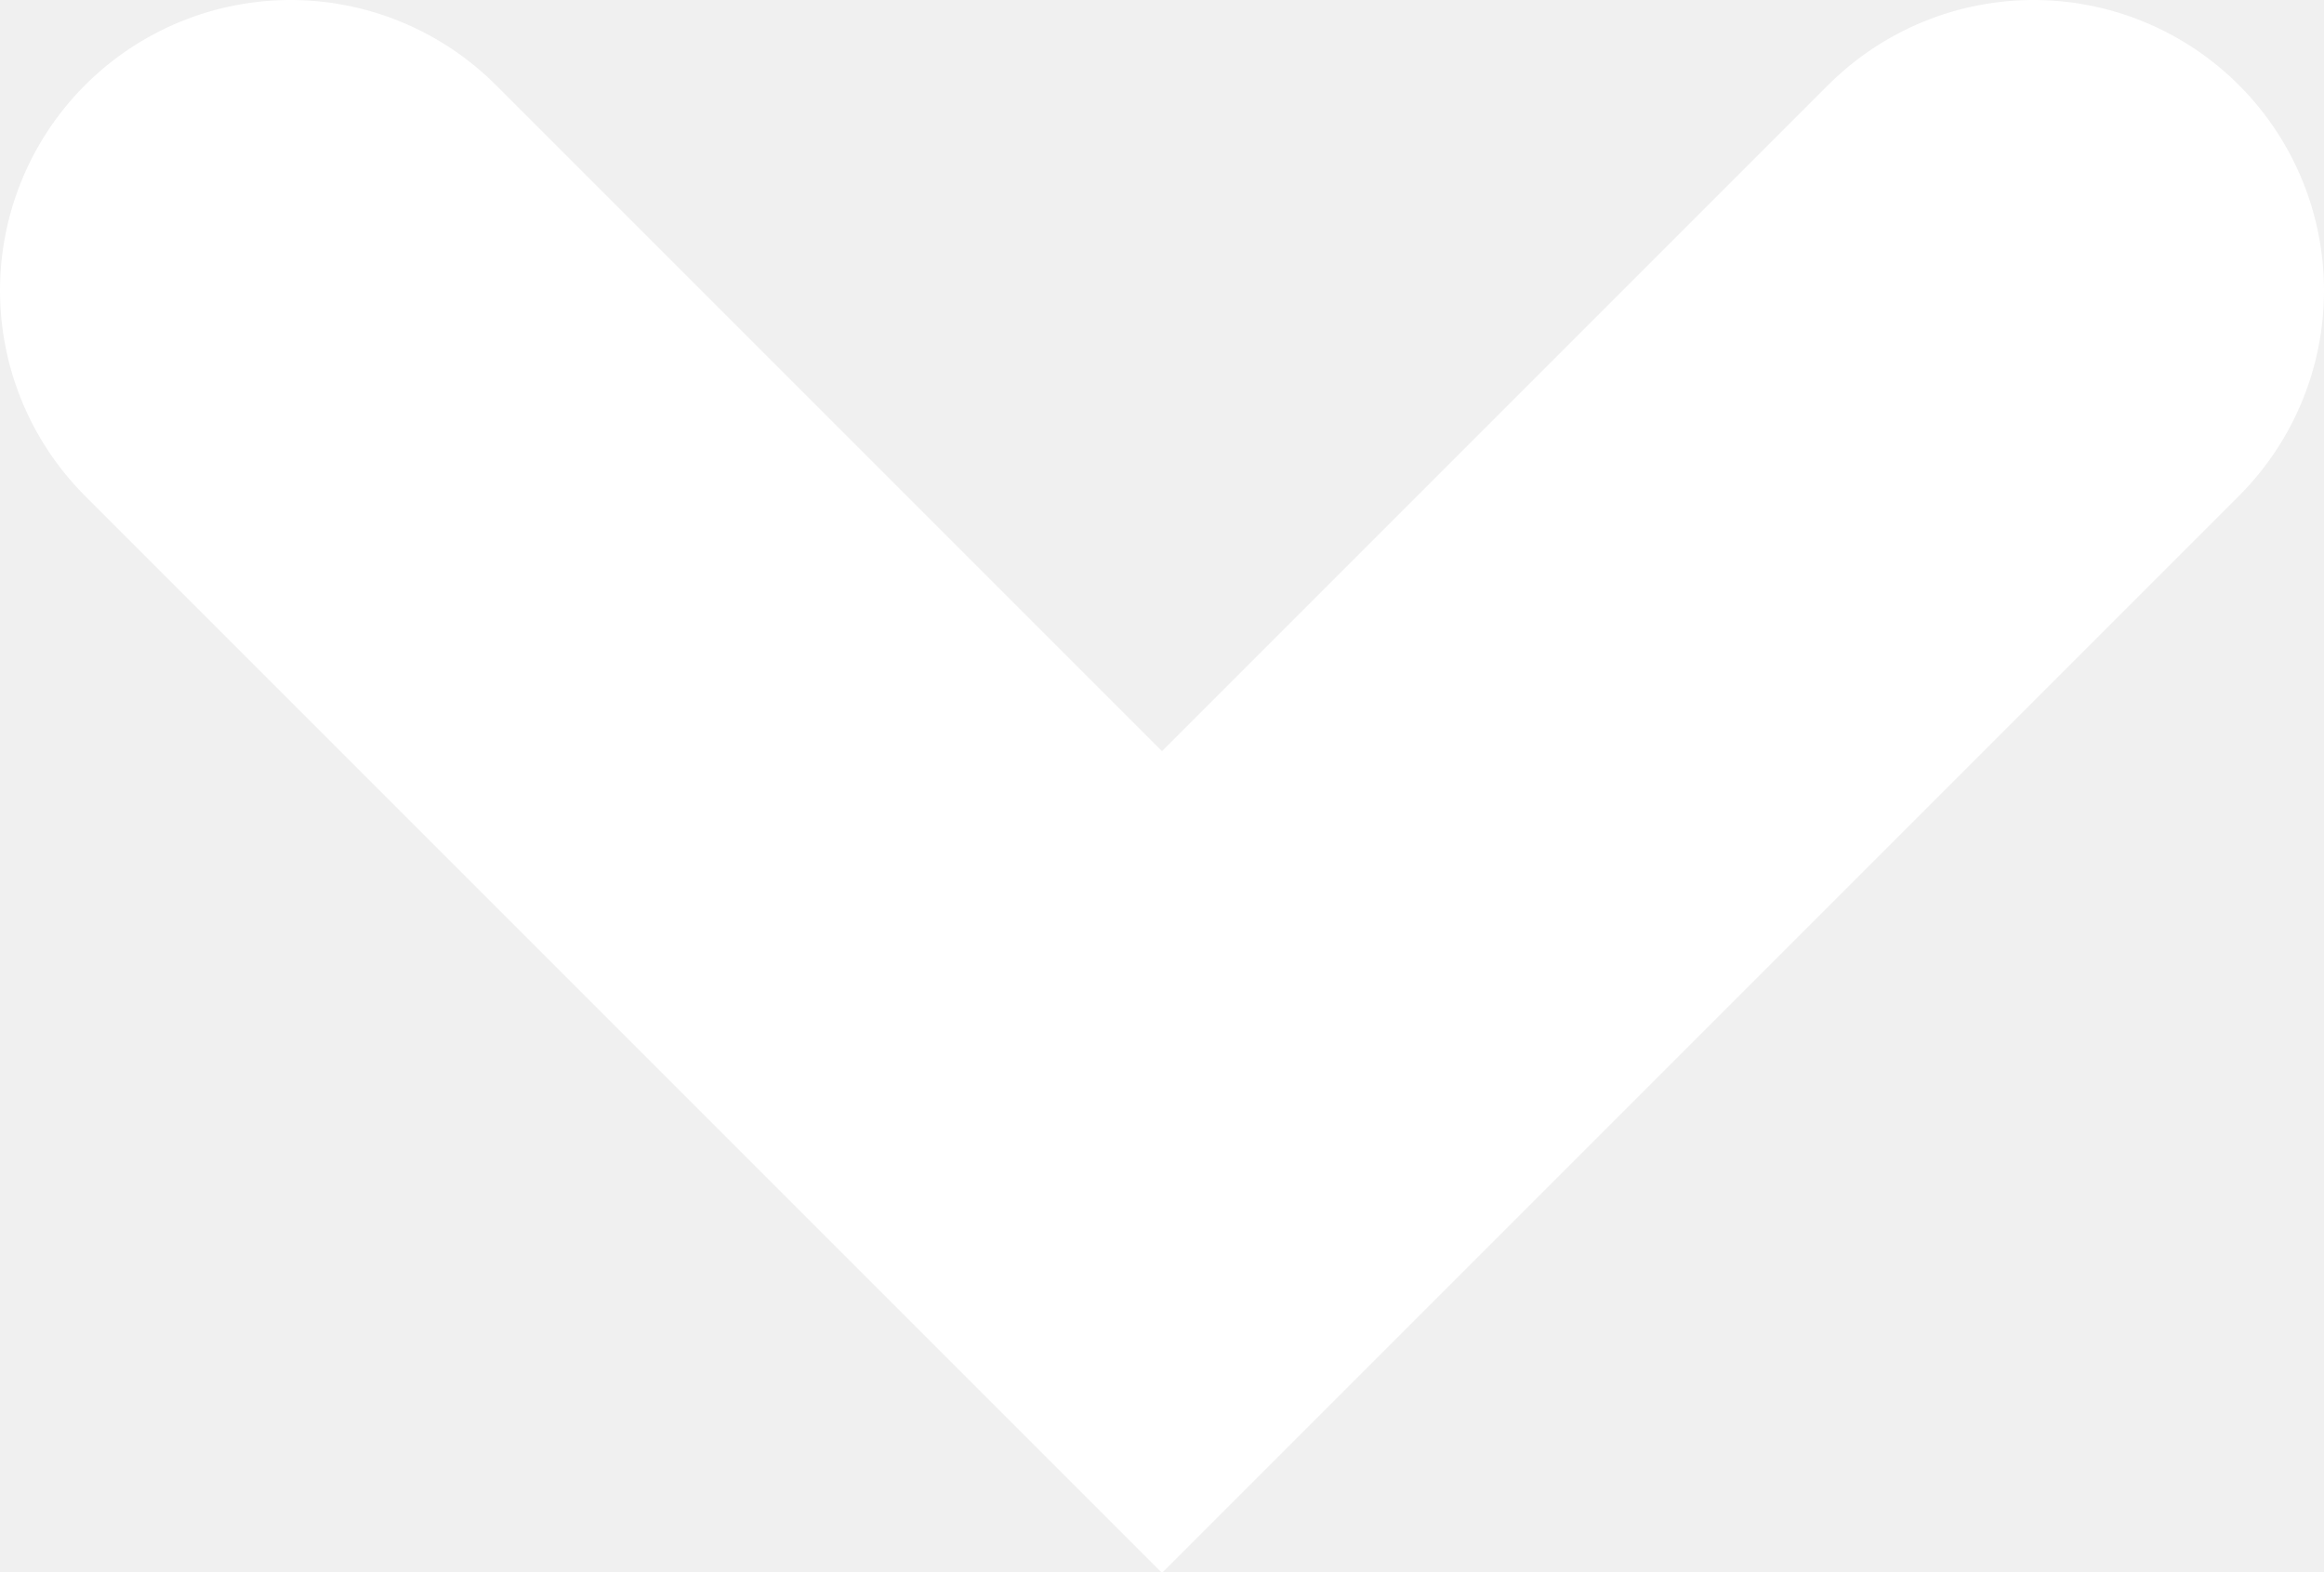
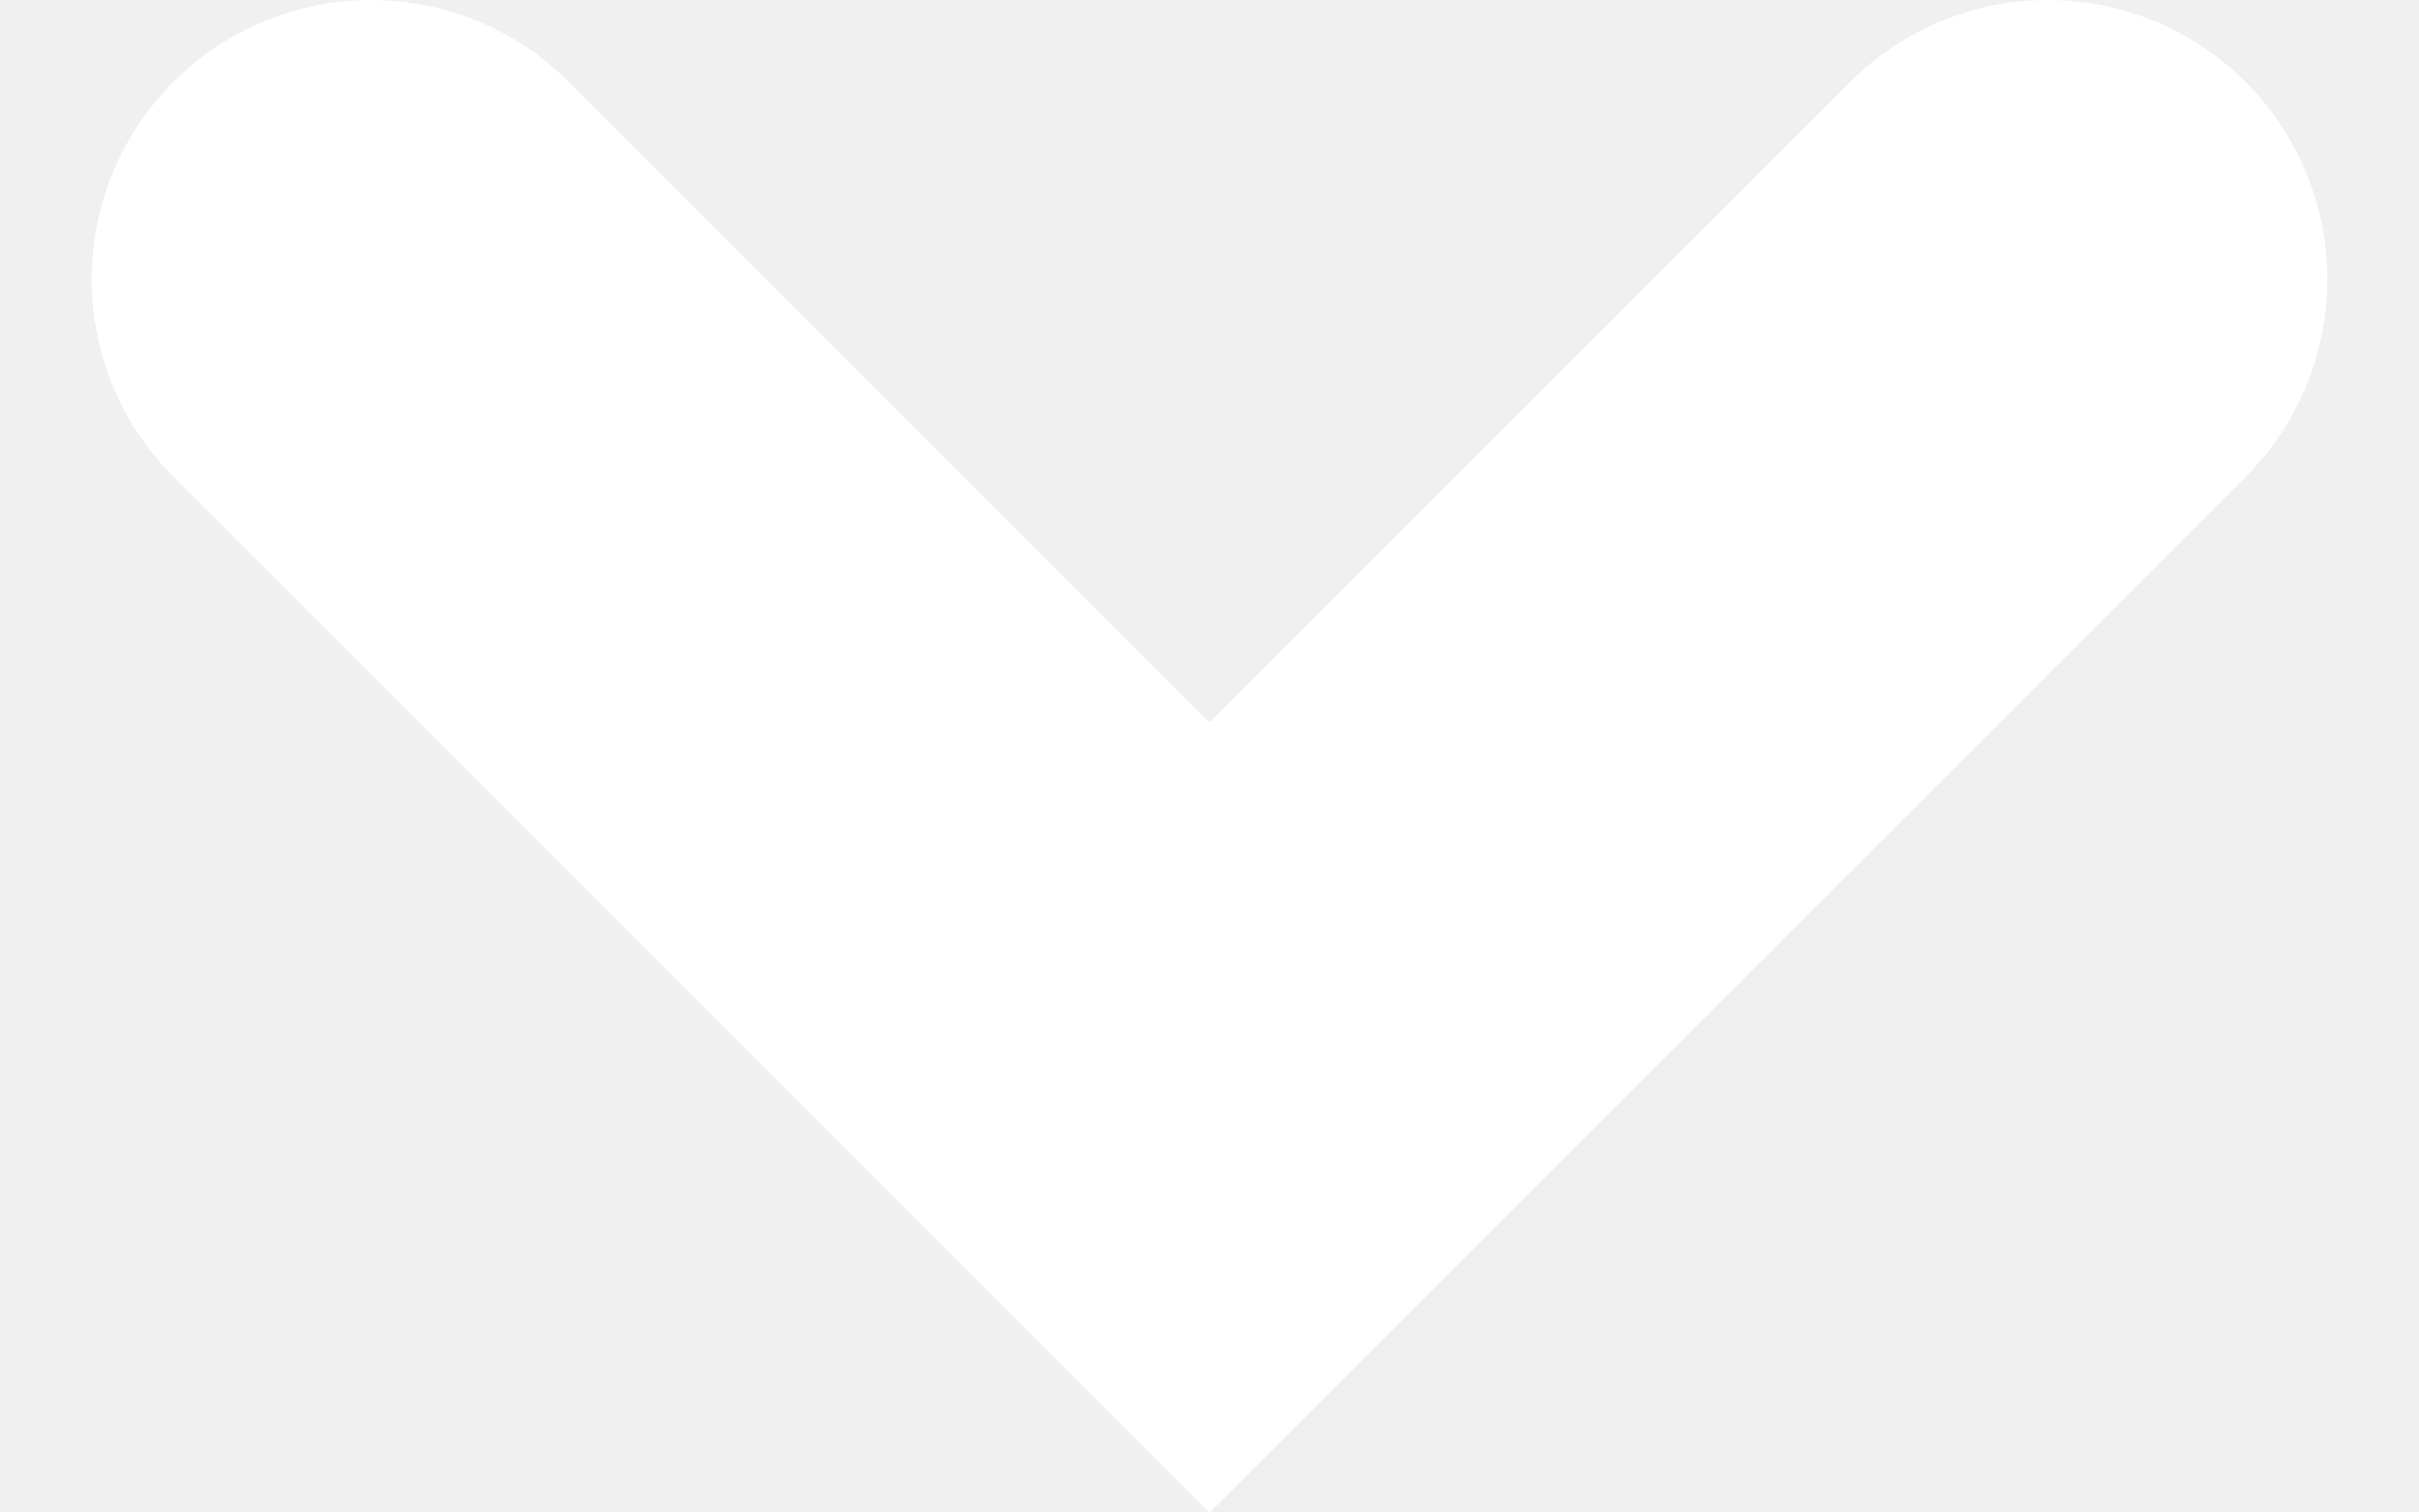
- <svg xmlns="http://www.w3.org/2000/svg" id="Layer_1" data-name="Layer 1" viewBox="0 0 8 5.41">
+ <svg xmlns="http://www.w3.org/2000/svg" id="Layer_1" data-name="Layer 1" viewBox="0 0 8 5.41" width="8px" height="5px">
  <defs>
    <style>.cls-1{fill:none;stroke:#fff;stroke-linecap:round;stroke-miterlimit:10;stroke-width:2px;}</style>
  </defs>
  <polyline class="cls-1" points="1 1 4 4 7 1" />
</svg>
